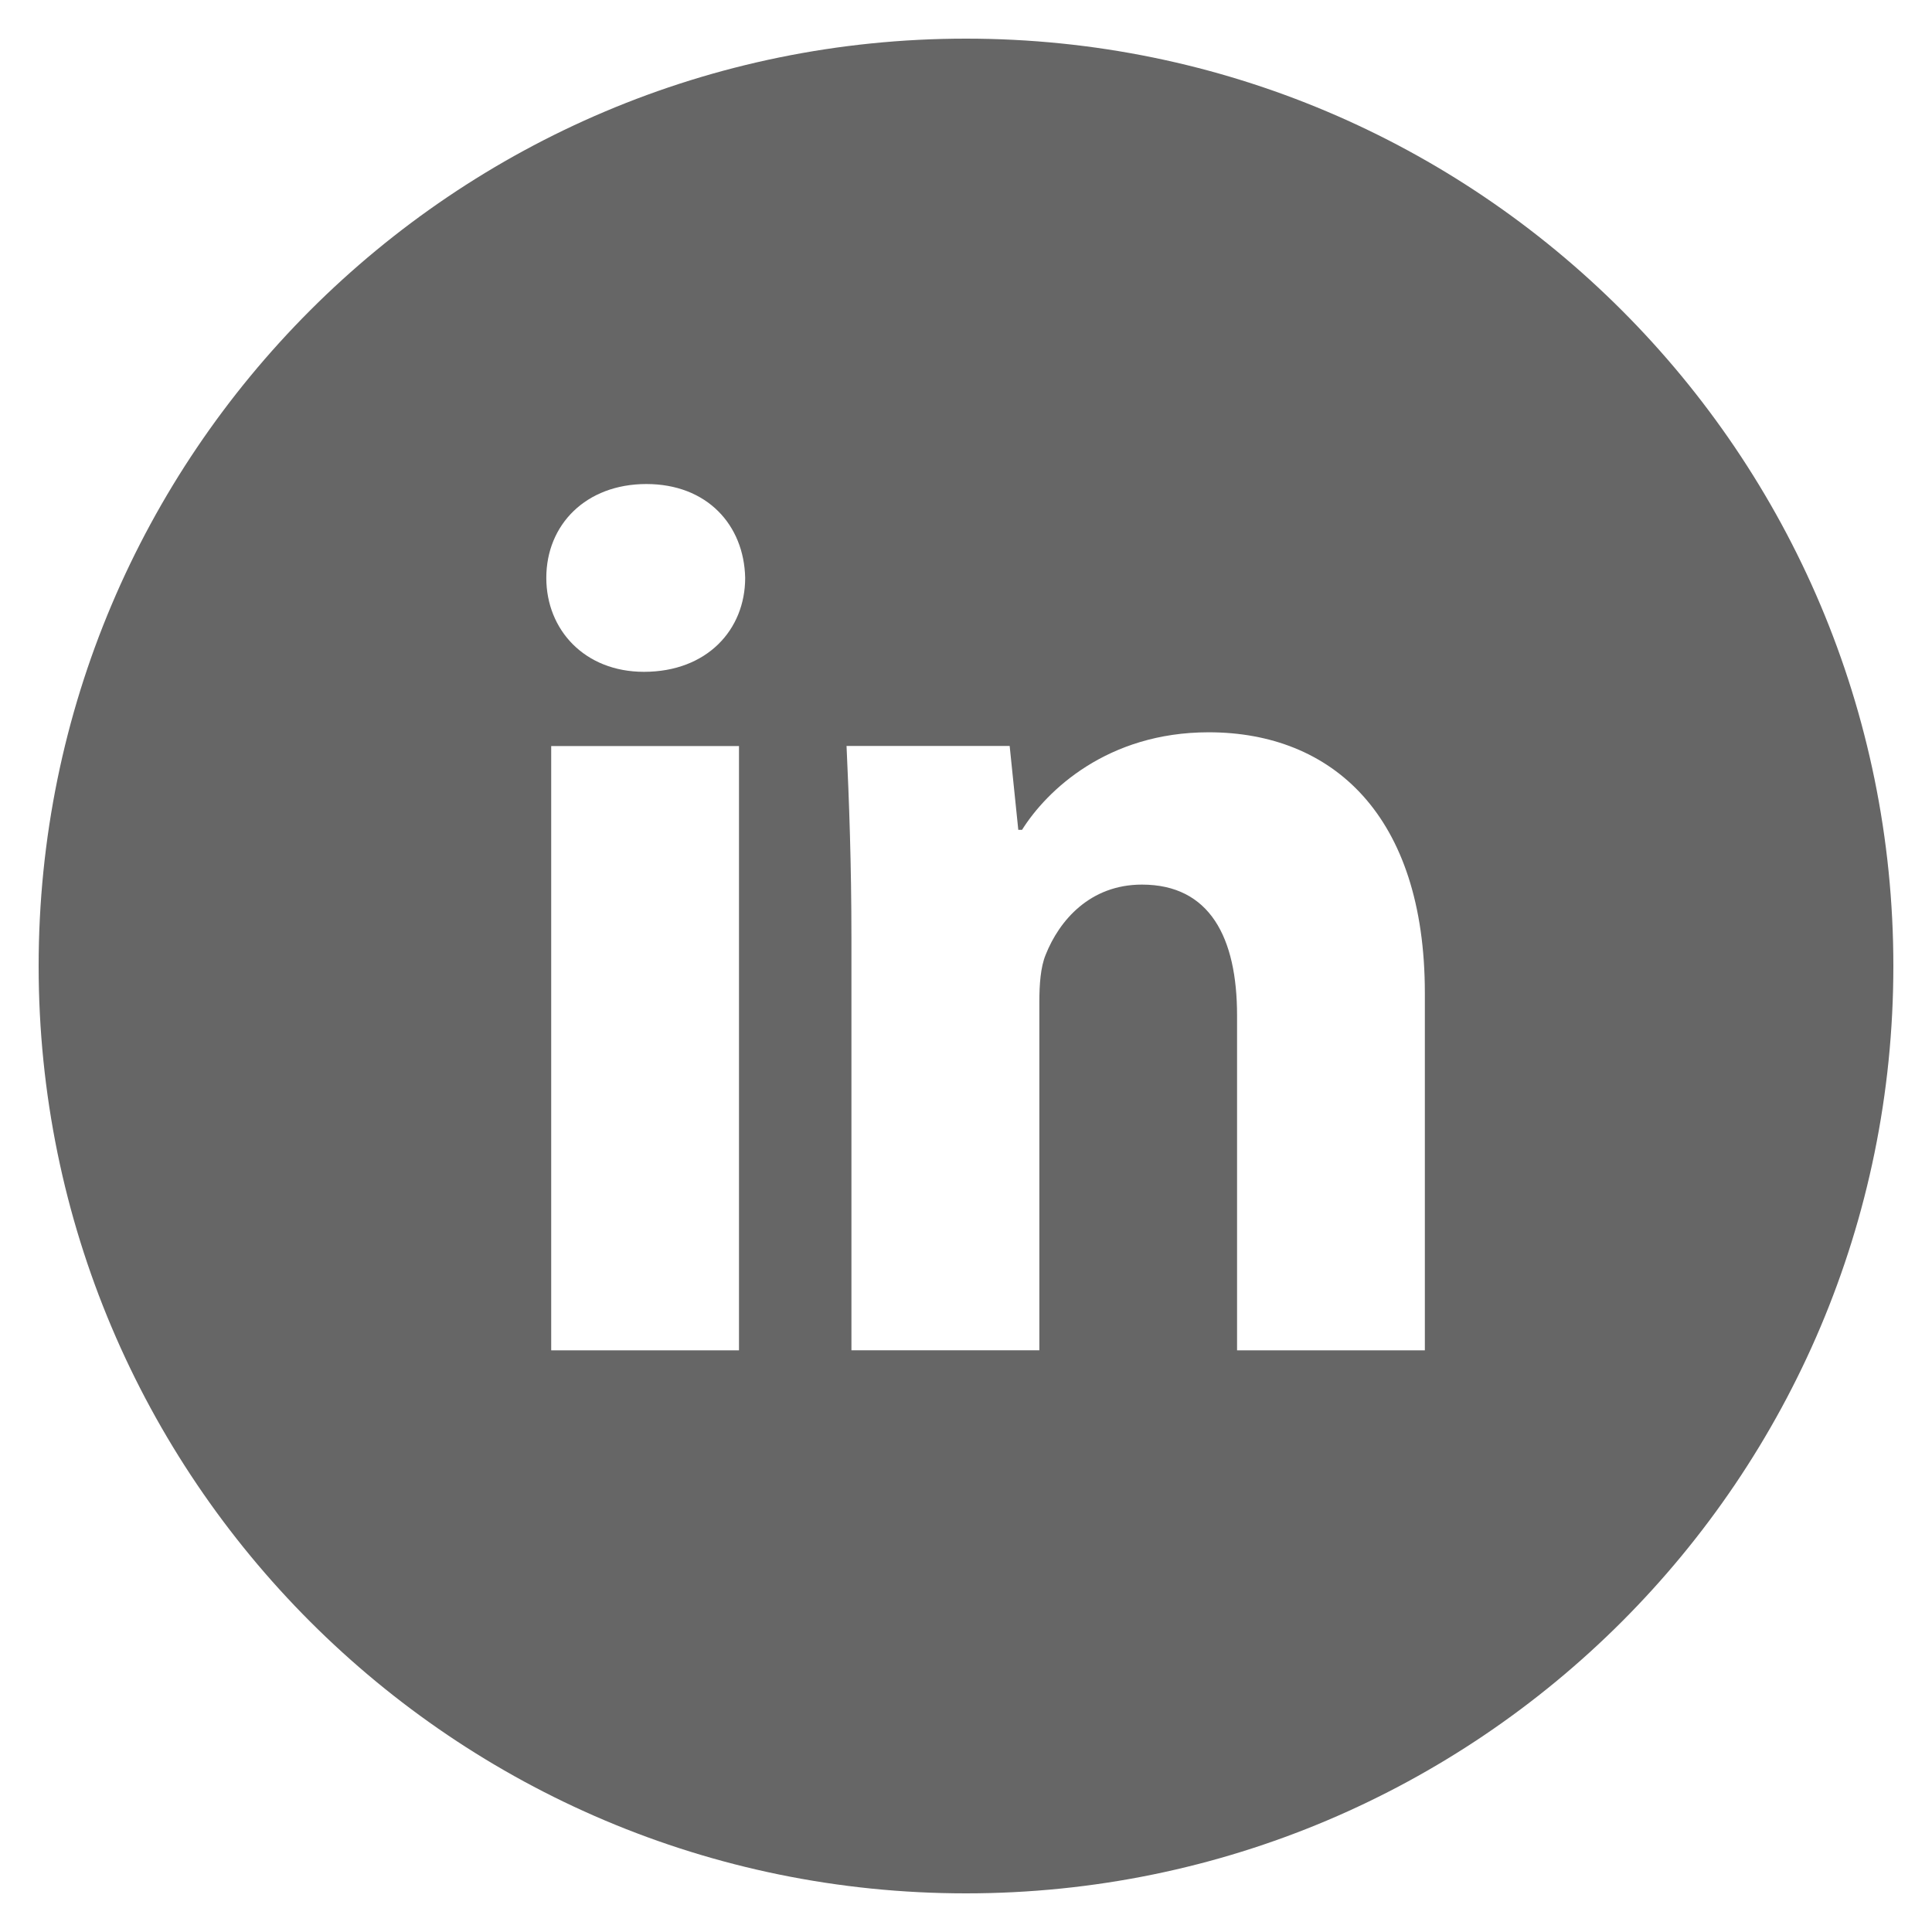
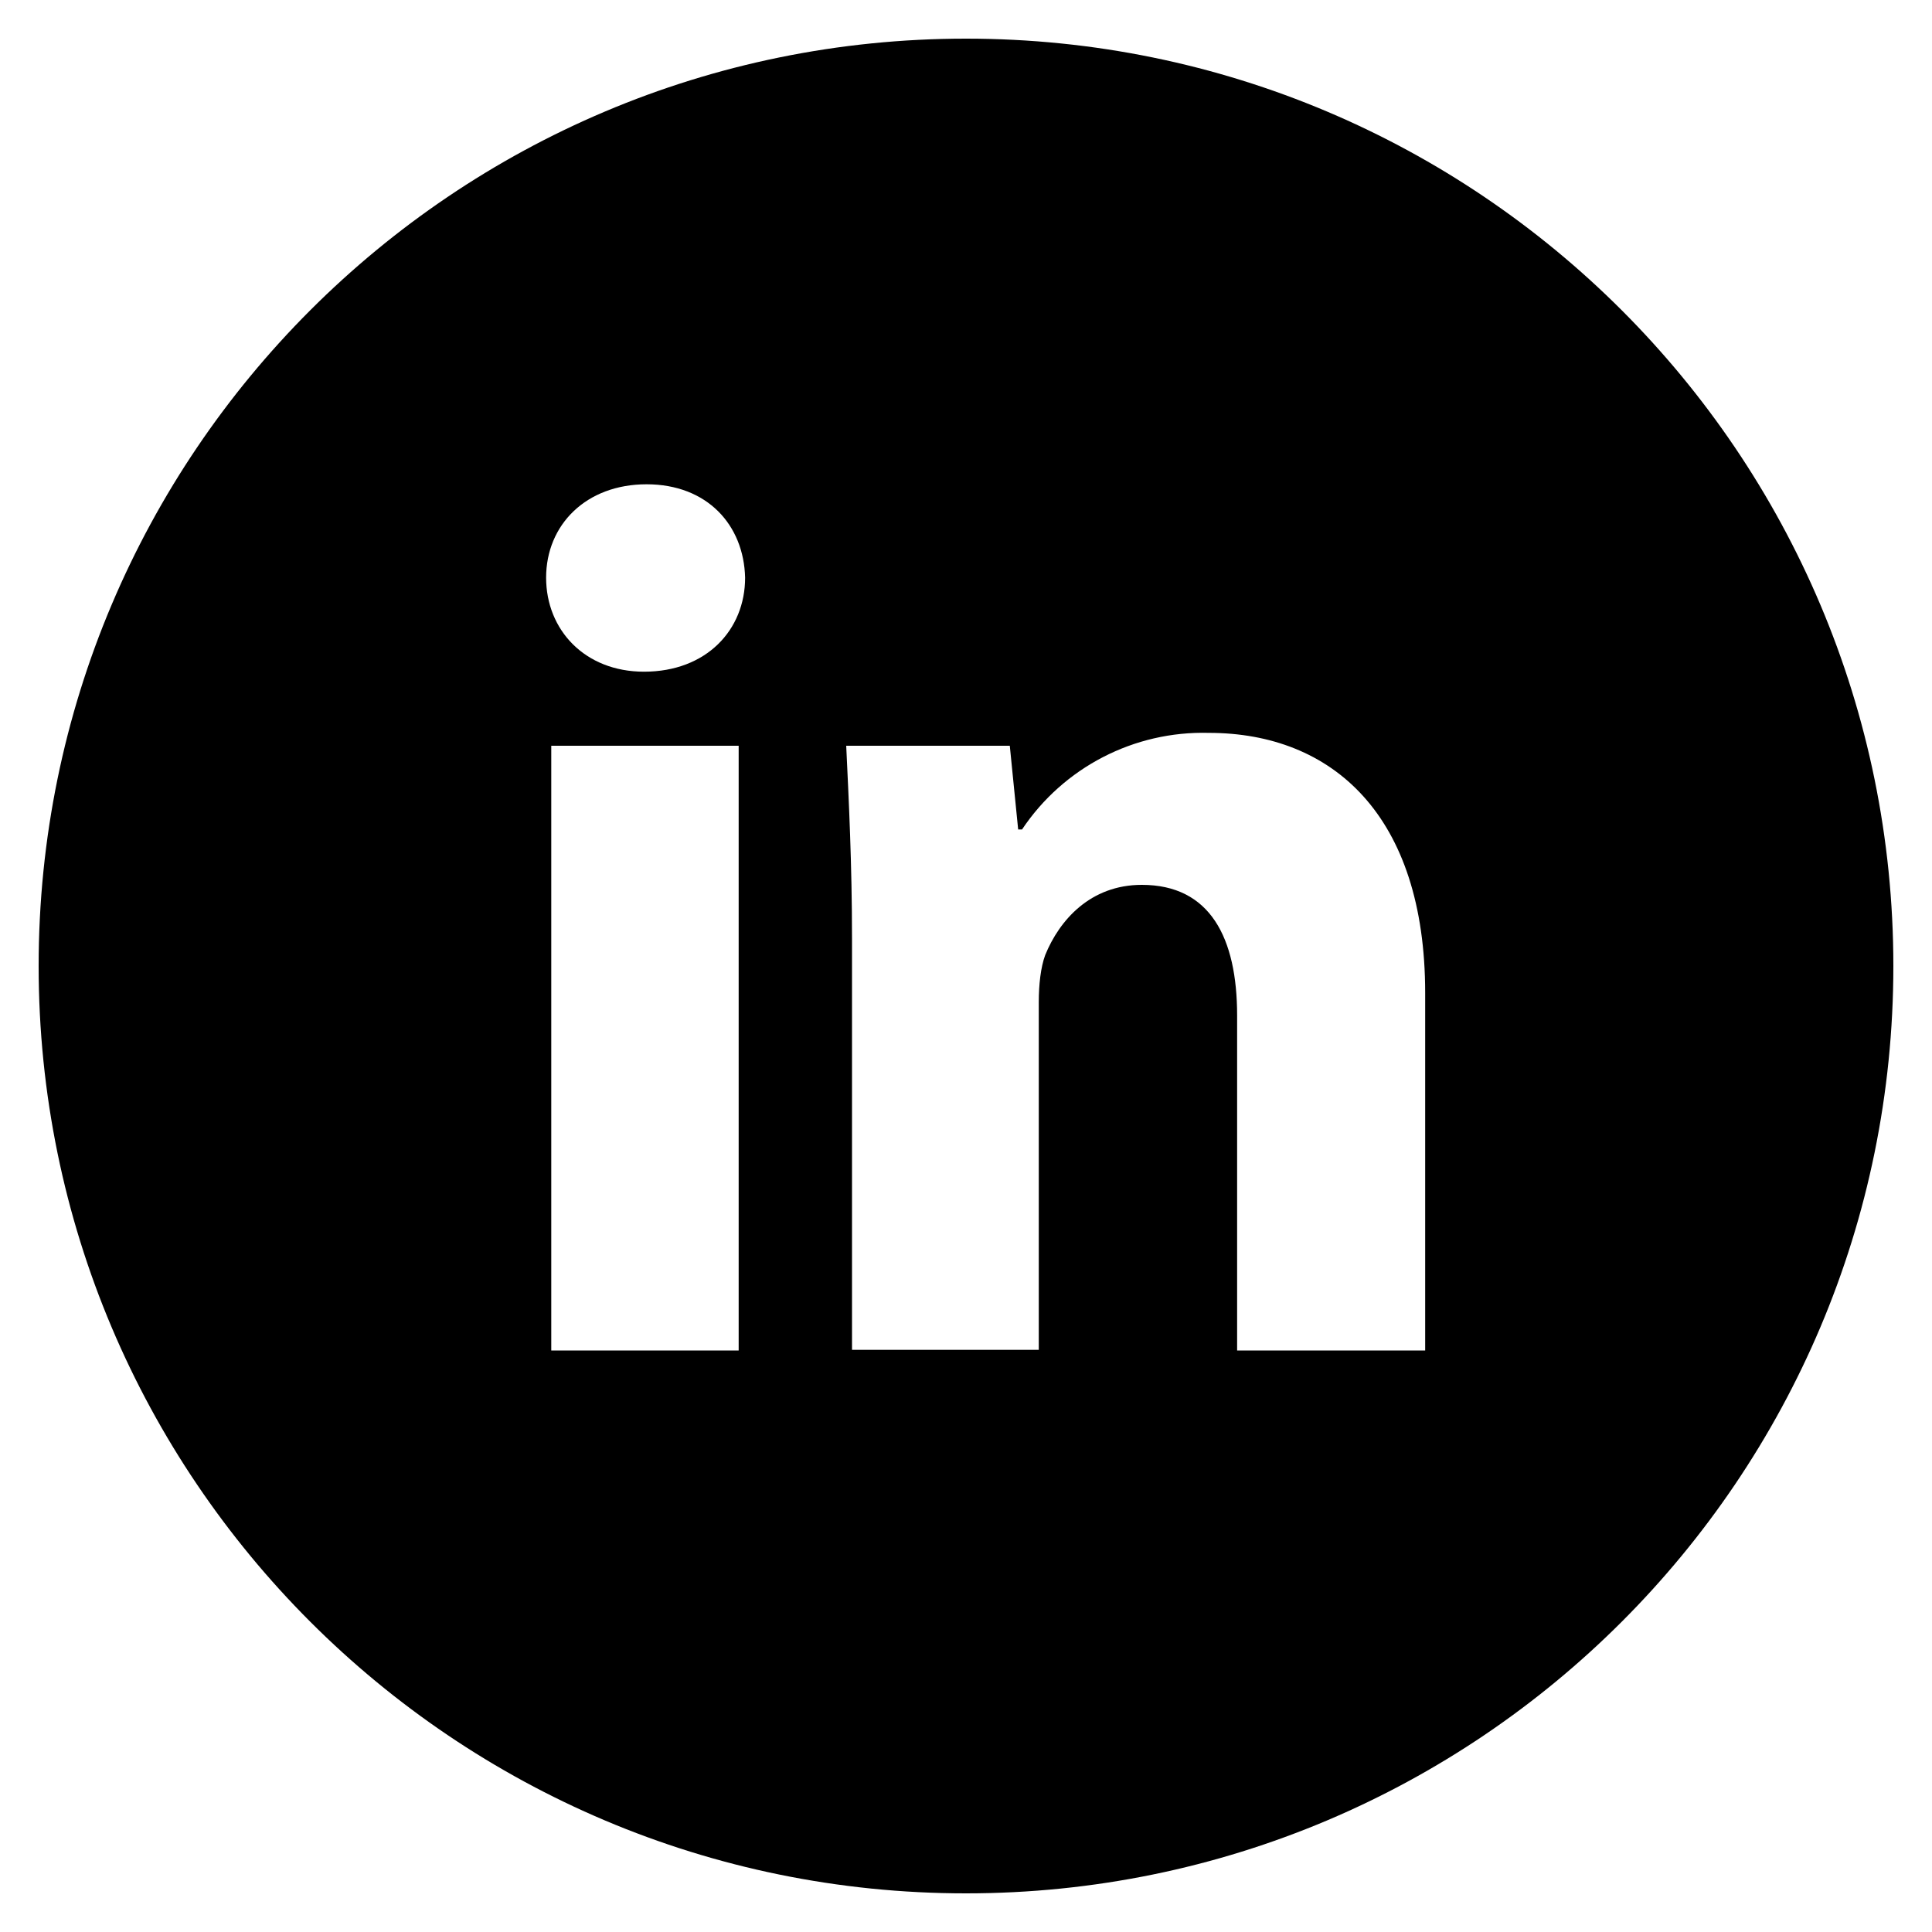
- <svg xmlns="http://www.w3.org/2000/svg" width="30" height="30" viewBox="0 0 30 30" fill="none">
-   <path d="M15 0.6C7.047 0.6 0.6 7.047 0.6 15C0.6 22.953 7.047 29.4 15 29.4C22.953 29.4 29.4 22.953 29.4 15C29.4 7.047 22.953 0.6 15 0.6ZM11.475 20.968H8.559V11.585H11.475V20.968ZM9.999 10.432C9.078 10.432 8.483 9.78 8.483 8.973C8.483 8.149 9.096 7.516 10.037 7.516C10.977 7.516 11.553 8.149 11.571 8.973C11.571 9.78 10.977 10.432 9.999 10.432ZM22.125 20.968H19.209V15.768C19.209 14.557 18.786 13.736 17.732 13.736C16.926 13.736 16.448 14.292 16.236 14.828C16.158 15.018 16.139 15.288 16.139 15.556V20.967H13.221V14.577C13.221 13.405 13.184 12.426 13.145 11.583H15.678L15.812 12.886H15.87C16.254 12.274 17.195 11.371 18.768 11.371C20.686 11.371 22.125 12.657 22.125 15.42V20.968Z" fill="#666666" />
+ <svg xmlns="http://www.w3.org/2000/svg" viewBox="0 0 30 30" fill="none">
+   <path d="M15 .6a14.4 14.4 0 1 0 0 28.8 14.4 14.4 0 0 0 0-28.8Zm-3.53 20.37h-2.91v-9.39h2.91v9.39Zm-1.47-10.54c-.92 0-1.52-.65-1.52-1.46 0-.82.62-1.45 1.56-1.45.94 0 1.51.63 1.53 1.45 0 .81-.6 1.46-1.57 1.46Zm12.13 10.54h-2.92v-5.2c0-1.21-.42-2.03-1.48-2.03-.8 0-1.28.55-1.5 1.09-.07.19-.1.46-.1.73v5.4h-2.9v-6.38c0-1.17-.05-2.15-.09-3h2.54l.13 1.3h.06a3.38 3.38 0 0 1 2.9-1.5c1.92 0 3.36 1.28 3.36 4.04v5.55Z" fill="currentColor" />
</svg>
